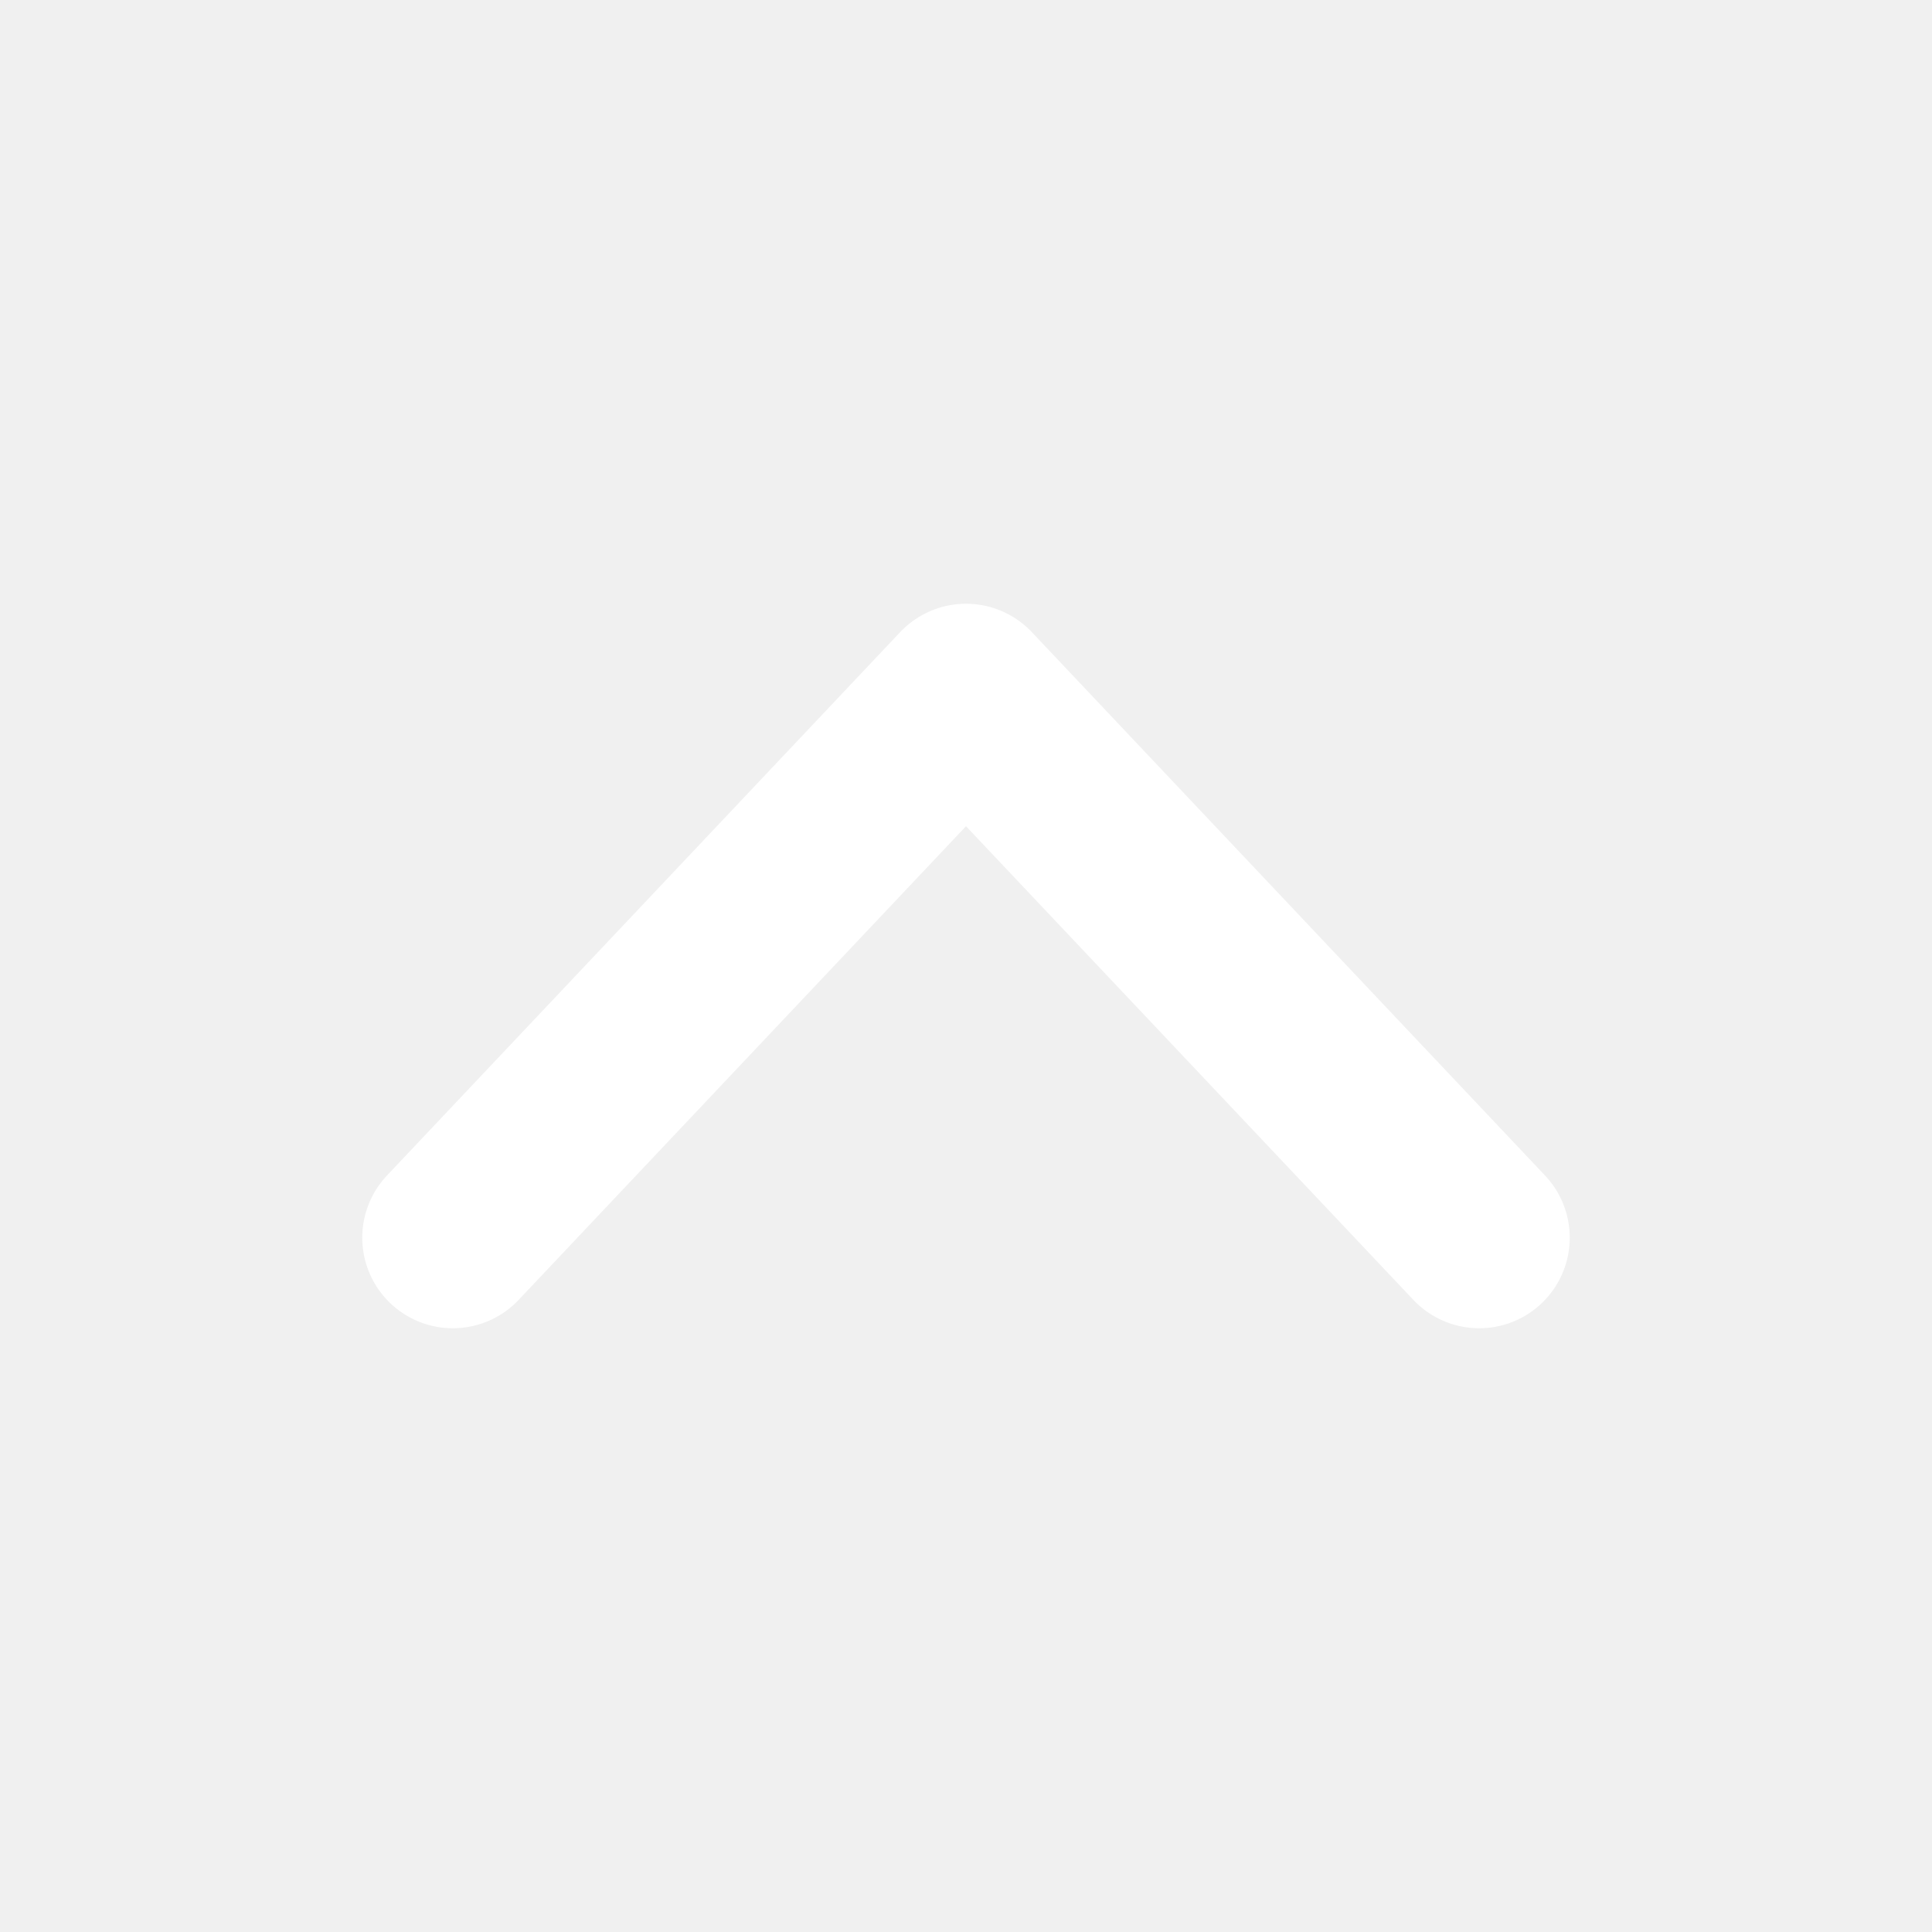
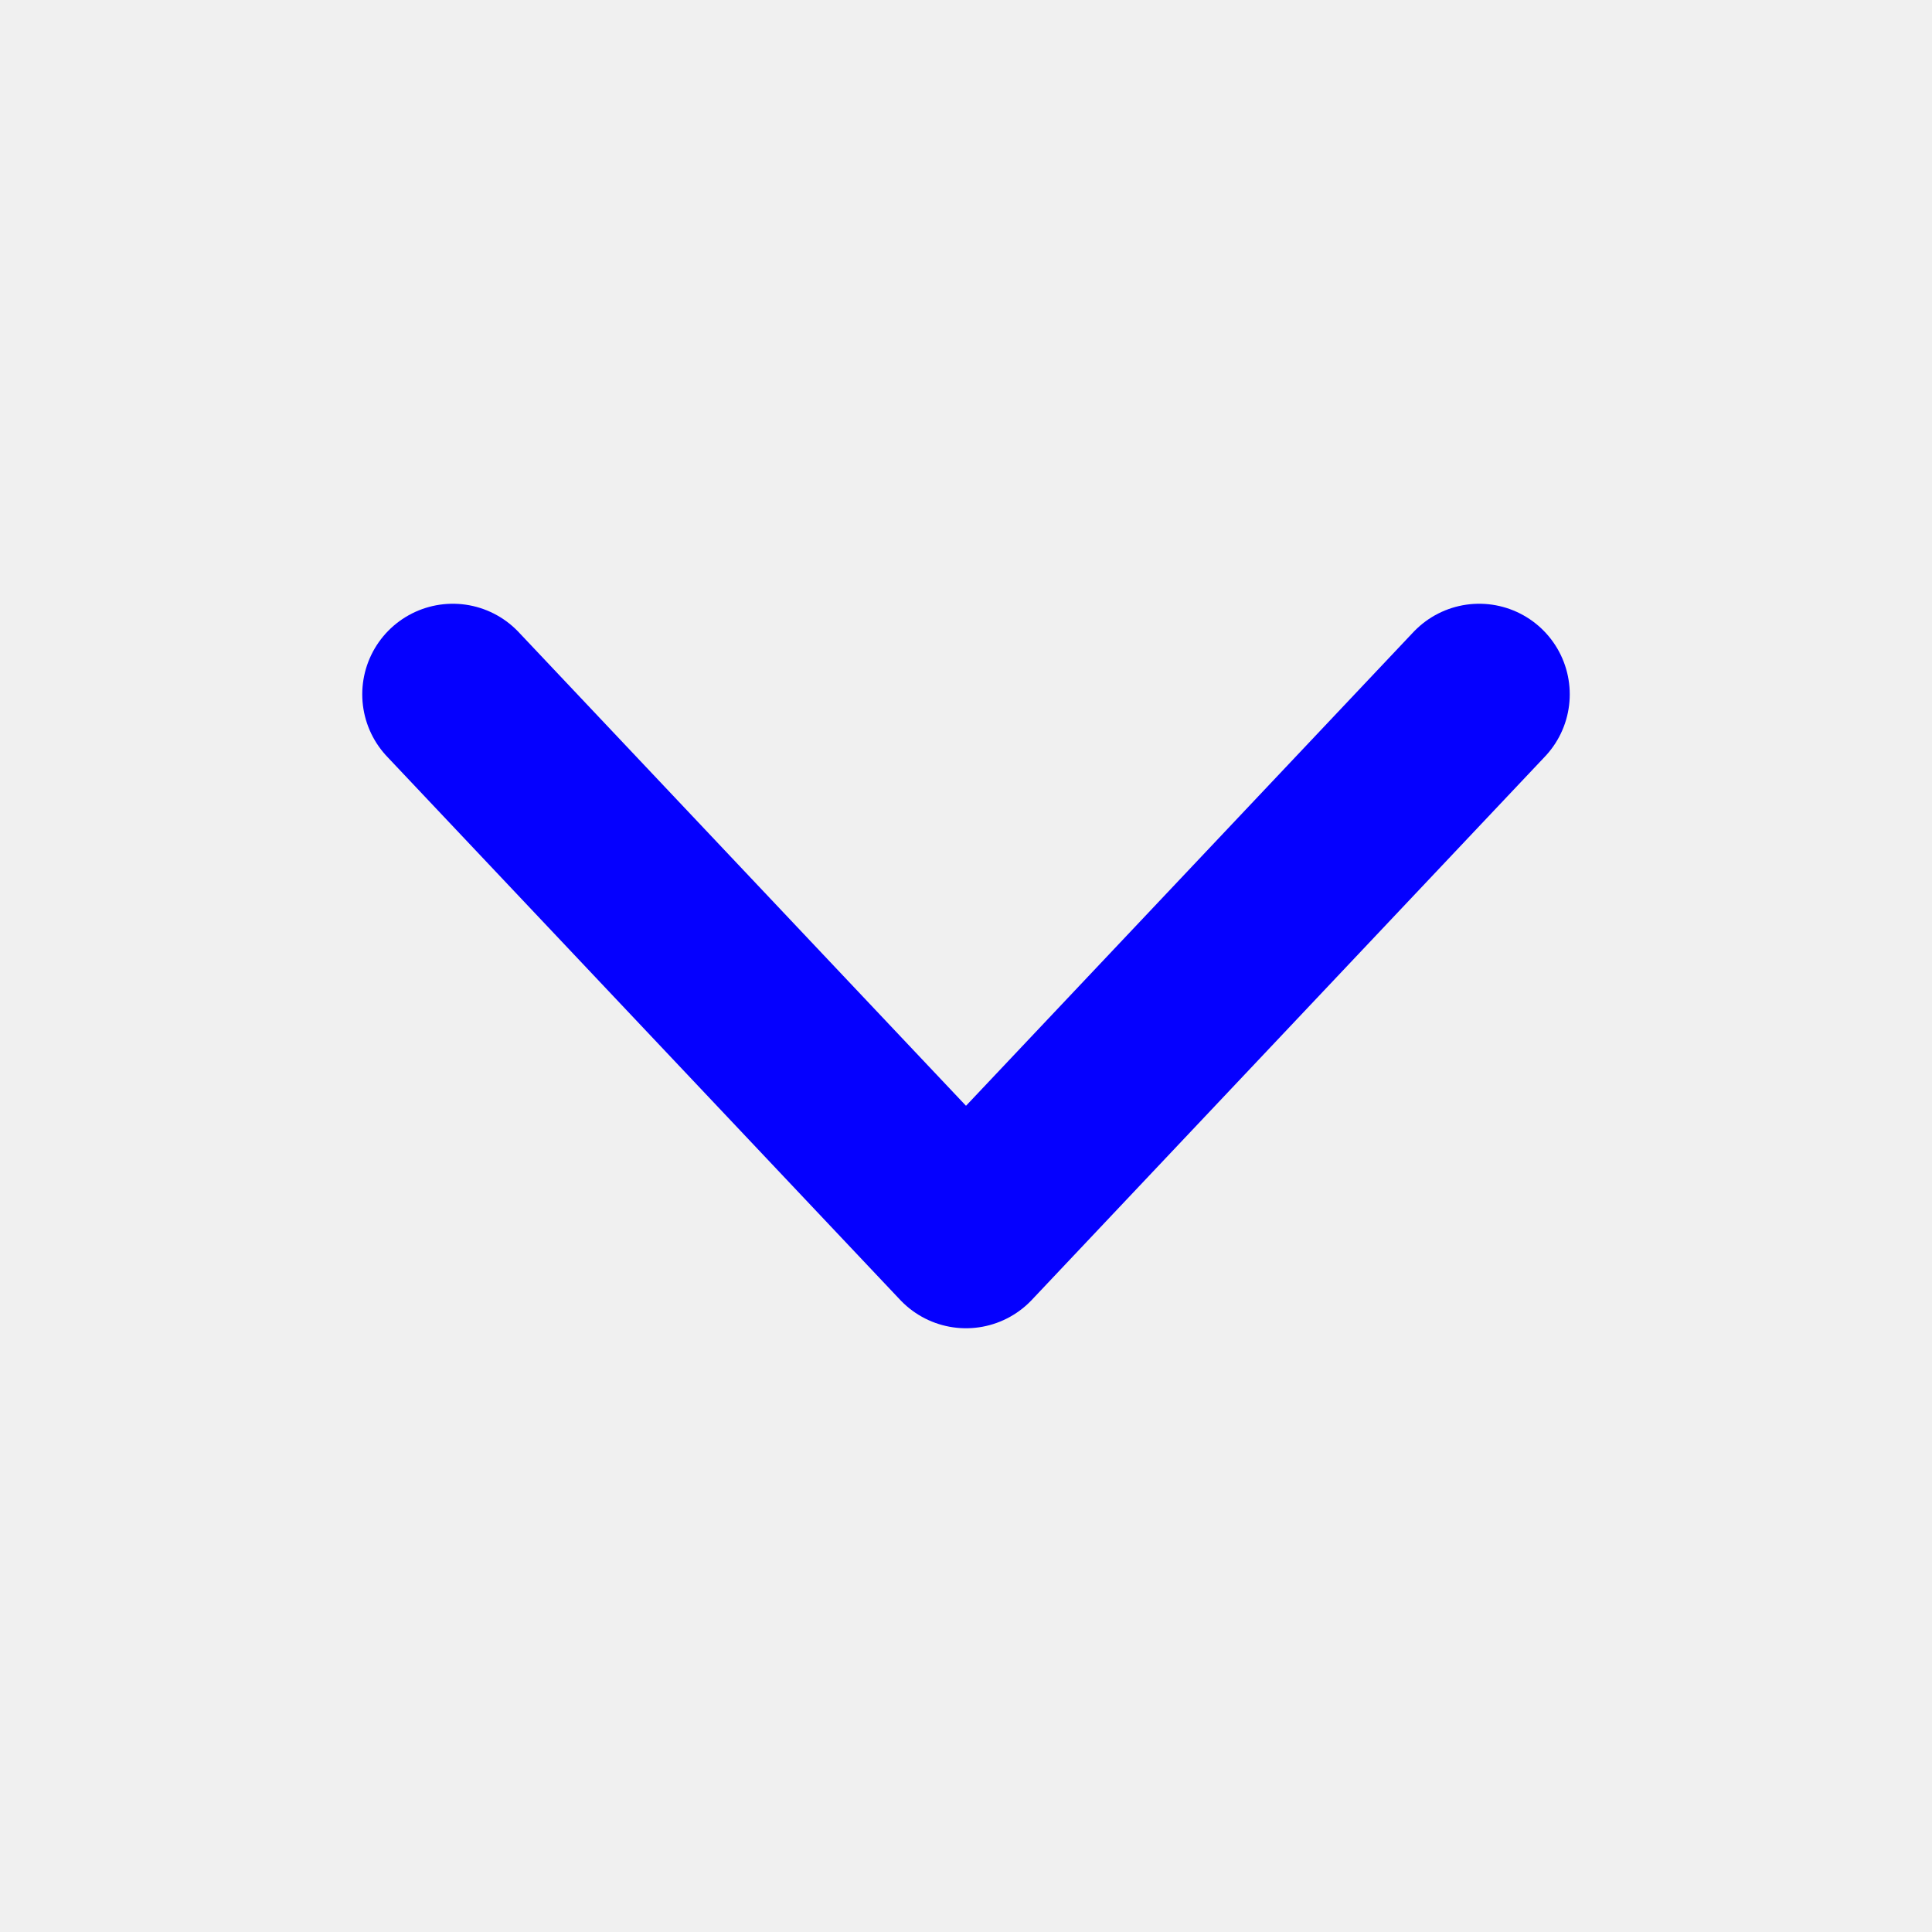
<svg xmlns="http://www.w3.org/2000/svg" width="16" height="16" viewBox="0 0 16 16" fill="none">
-   <path d="M12.25 10.25L8 5.75L3.75 10.25" stroke="white" stroke-width="1.5" stroke-linecap="round" stroke-linejoin="round" />
+   <path d="M3.75 5.75L8 10.25L12.25 5.75" stroke="#0500FF" stroke-width="1.5" stroke-linecap="round" stroke-linejoin="round" />
</svg>
